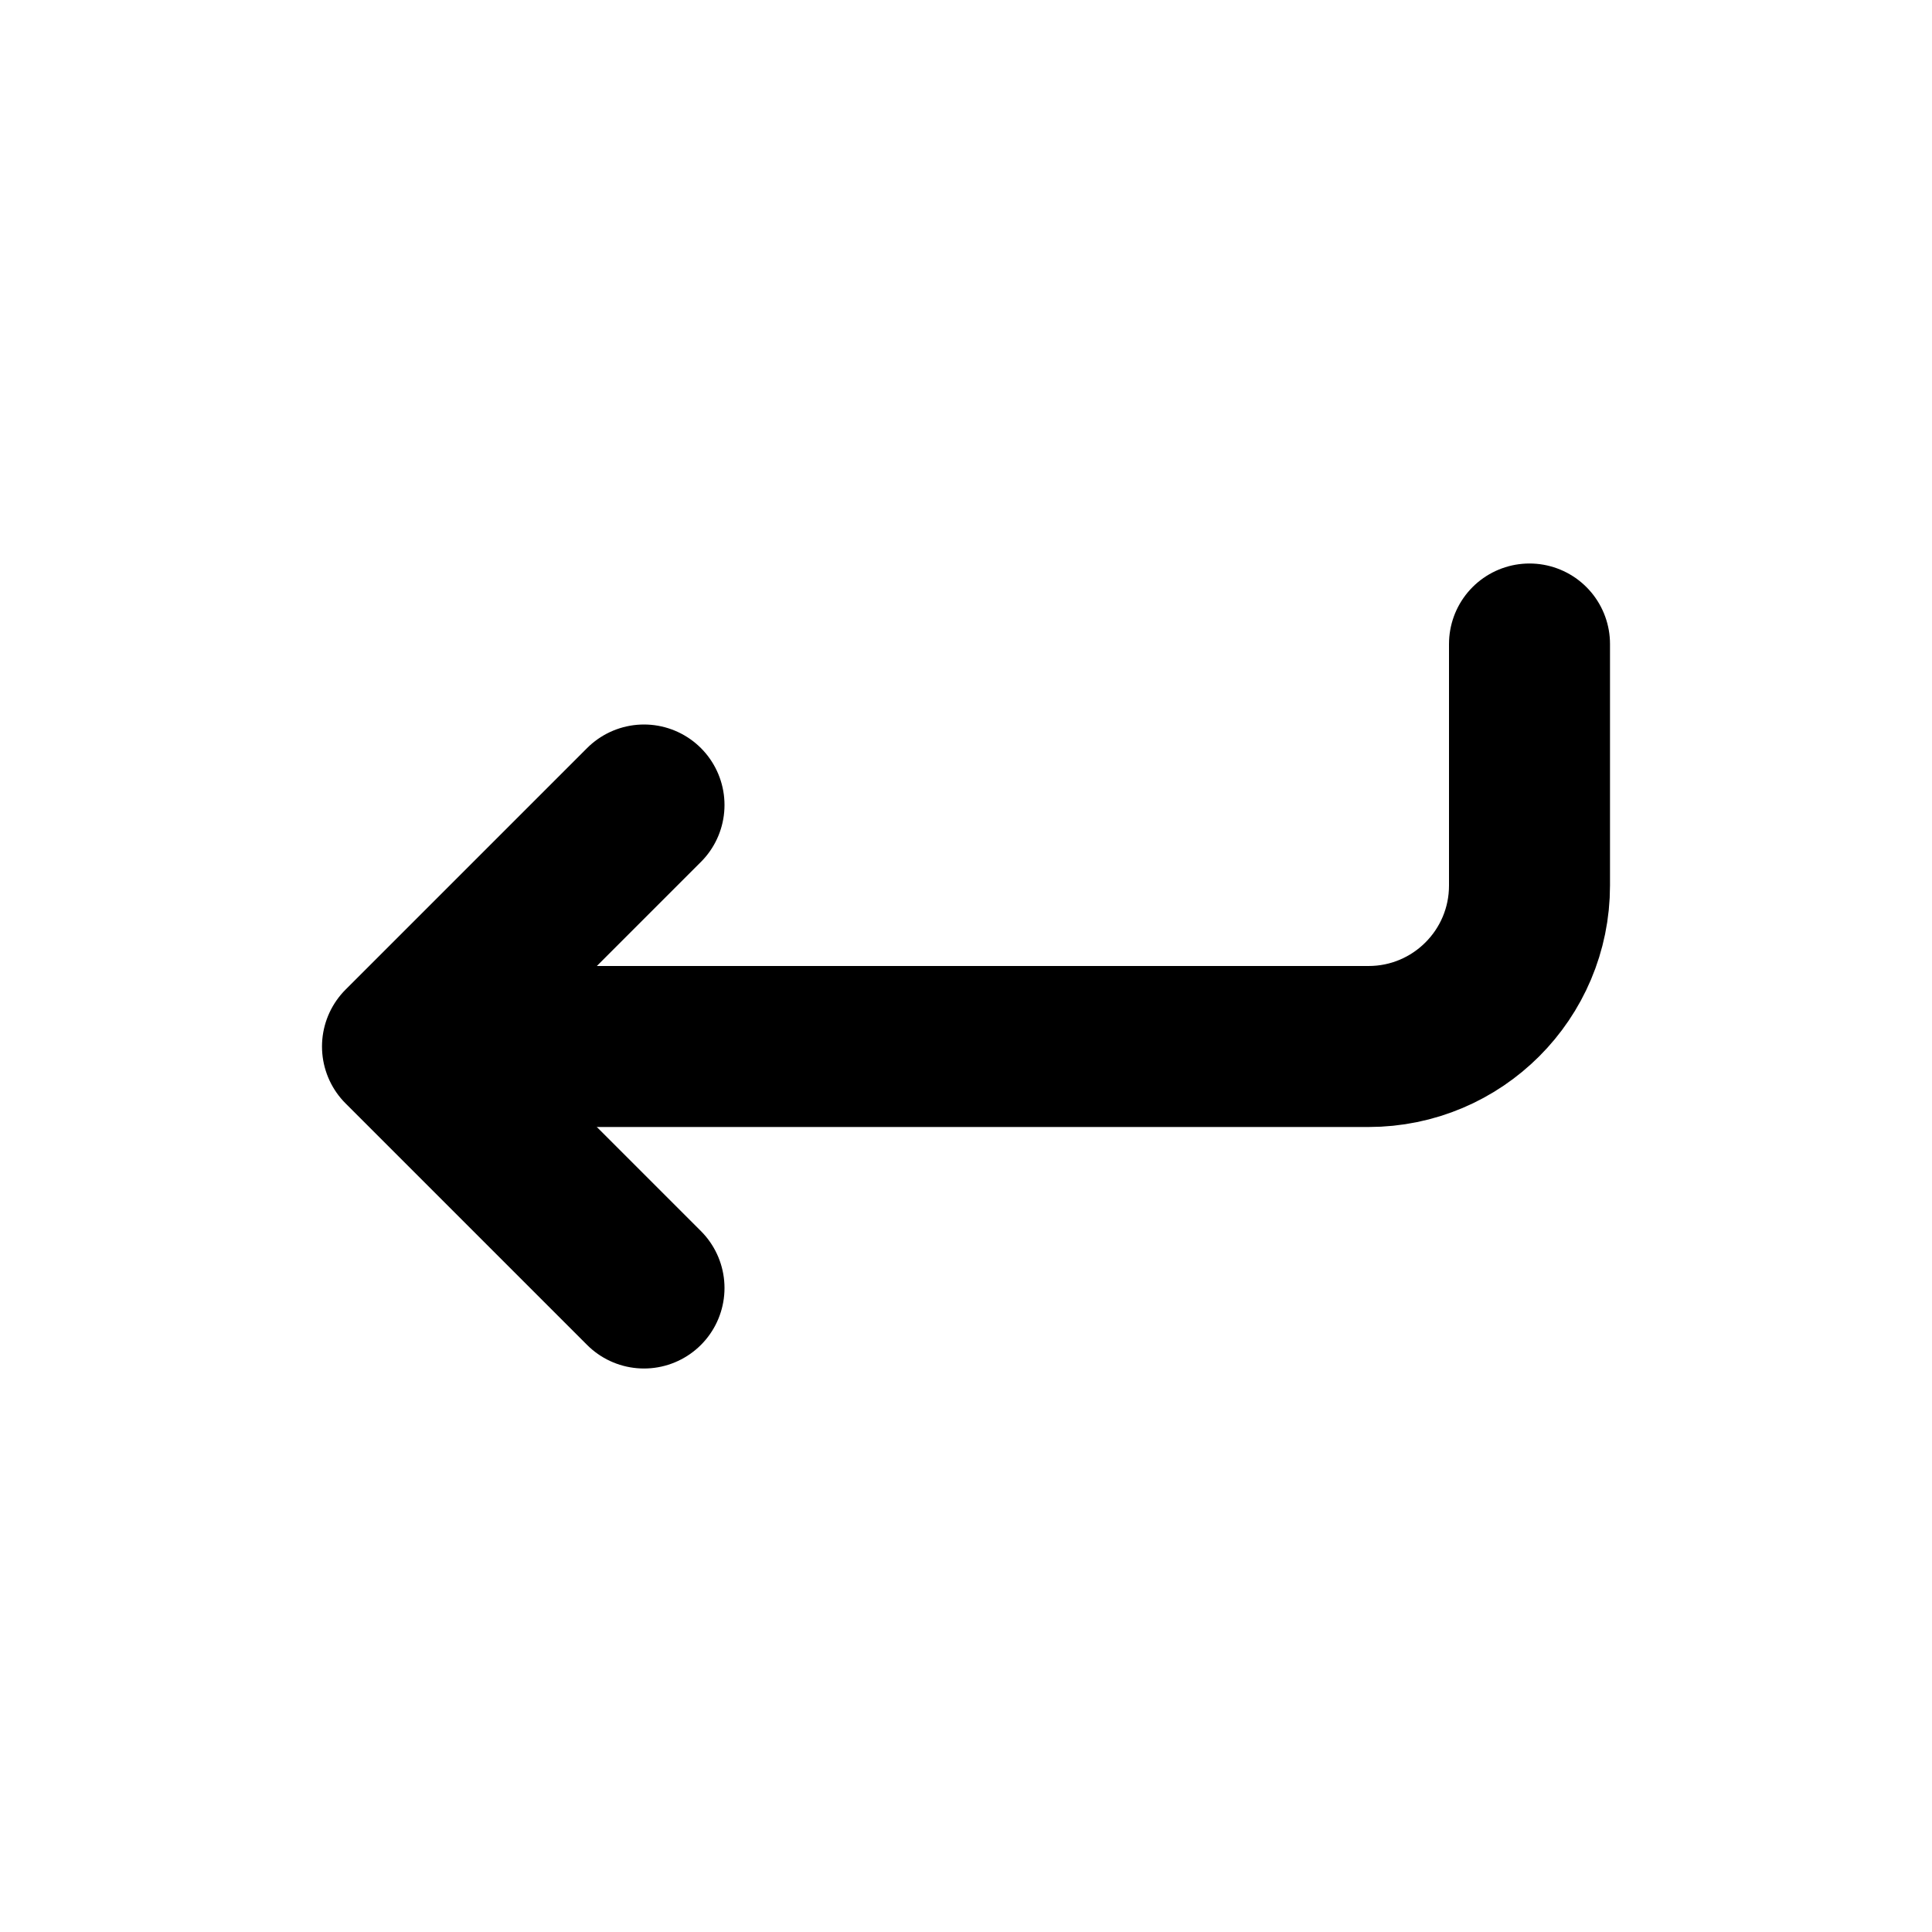
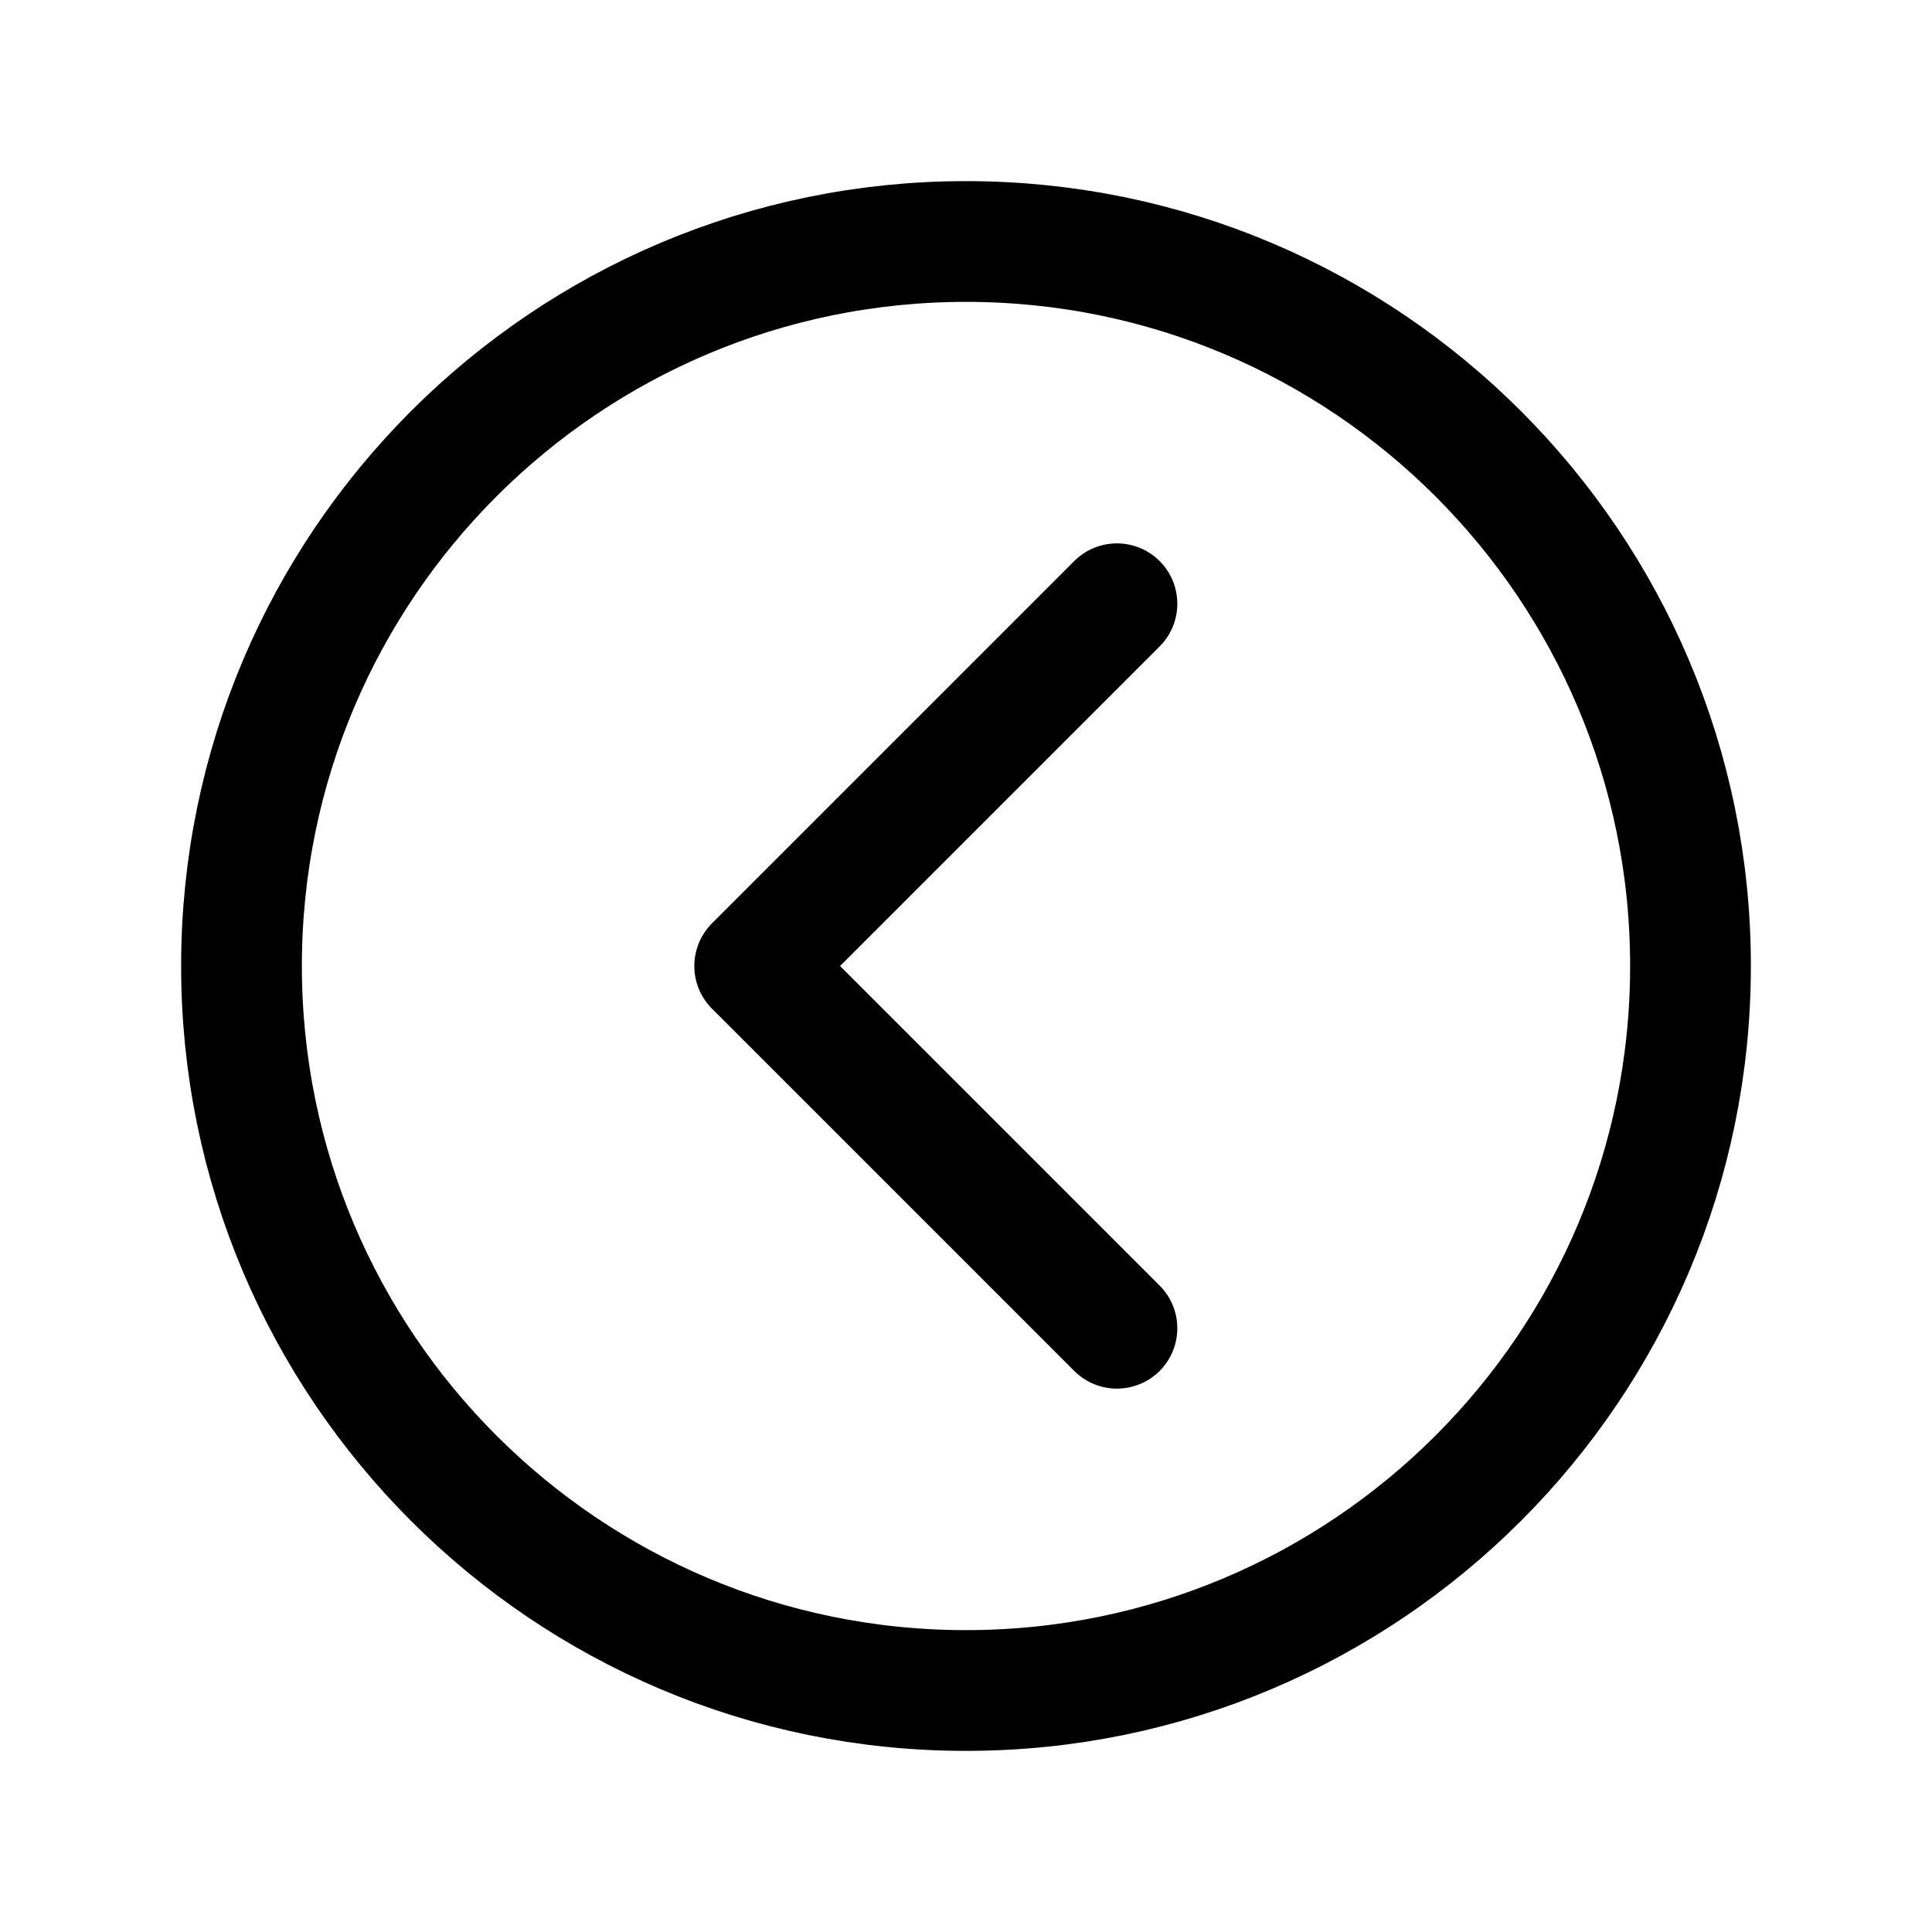
- <svg xmlns="http://www.w3.org/2000/svg" width="800px" height="800px" viewBox="0 0 24 24" role="img" aria-labelledby="returnIconTitle" stroke="#000000" stroke-width="2" stroke-linecap="round" stroke-linejoin="round" fill="none" color="#000000">
-   <path d="M19,8 L19,11 C19,12.105 18.105,13 17,13 L6,13" />
-   <polyline points="8 16 5 13 8 10" />
+ <svg xmlns="http://www.w3.org/2000/svg" width="800px" height="800px" viewBox="0 0 512 512">
+   <path d="M256,64C150,64,64,150,64,256s86,192,192,192,192-86,192-192S362,64,256,64Z" style="fill:none;stroke:#000000;stroke-miterlimit:10;stroke-width:32px" />
+   <polyline points="296 352 200 256 296 160" style="fill:none;stroke:#000000;stroke-linecap:round;stroke-linejoin:round;stroke-width:32px" />
</svg>
